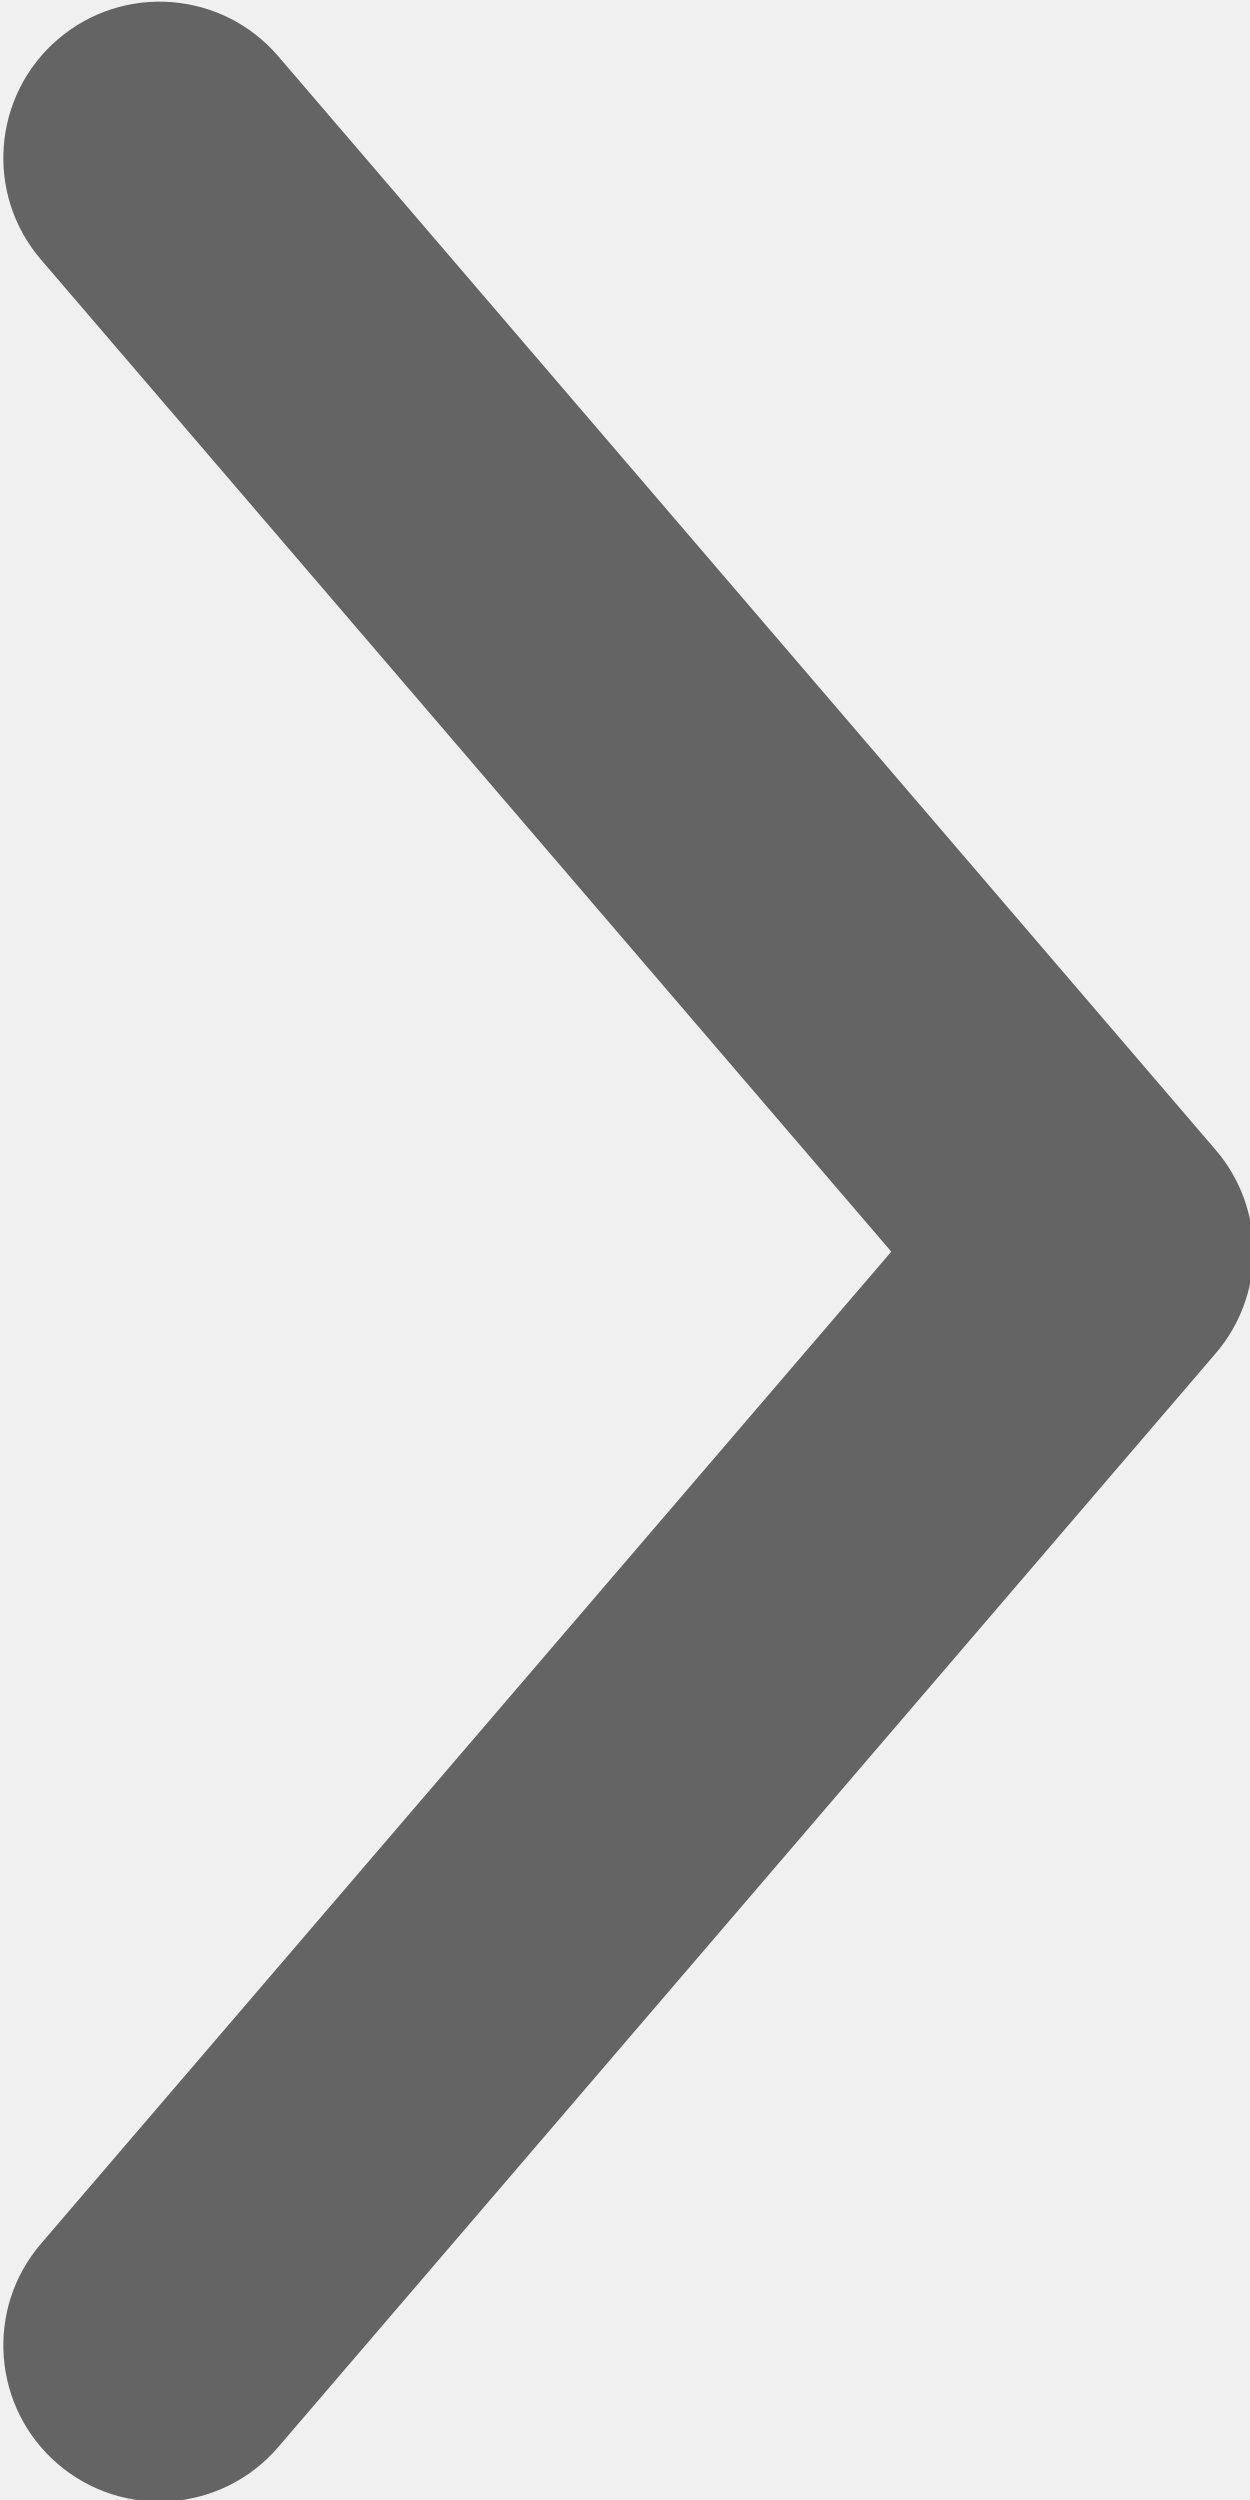
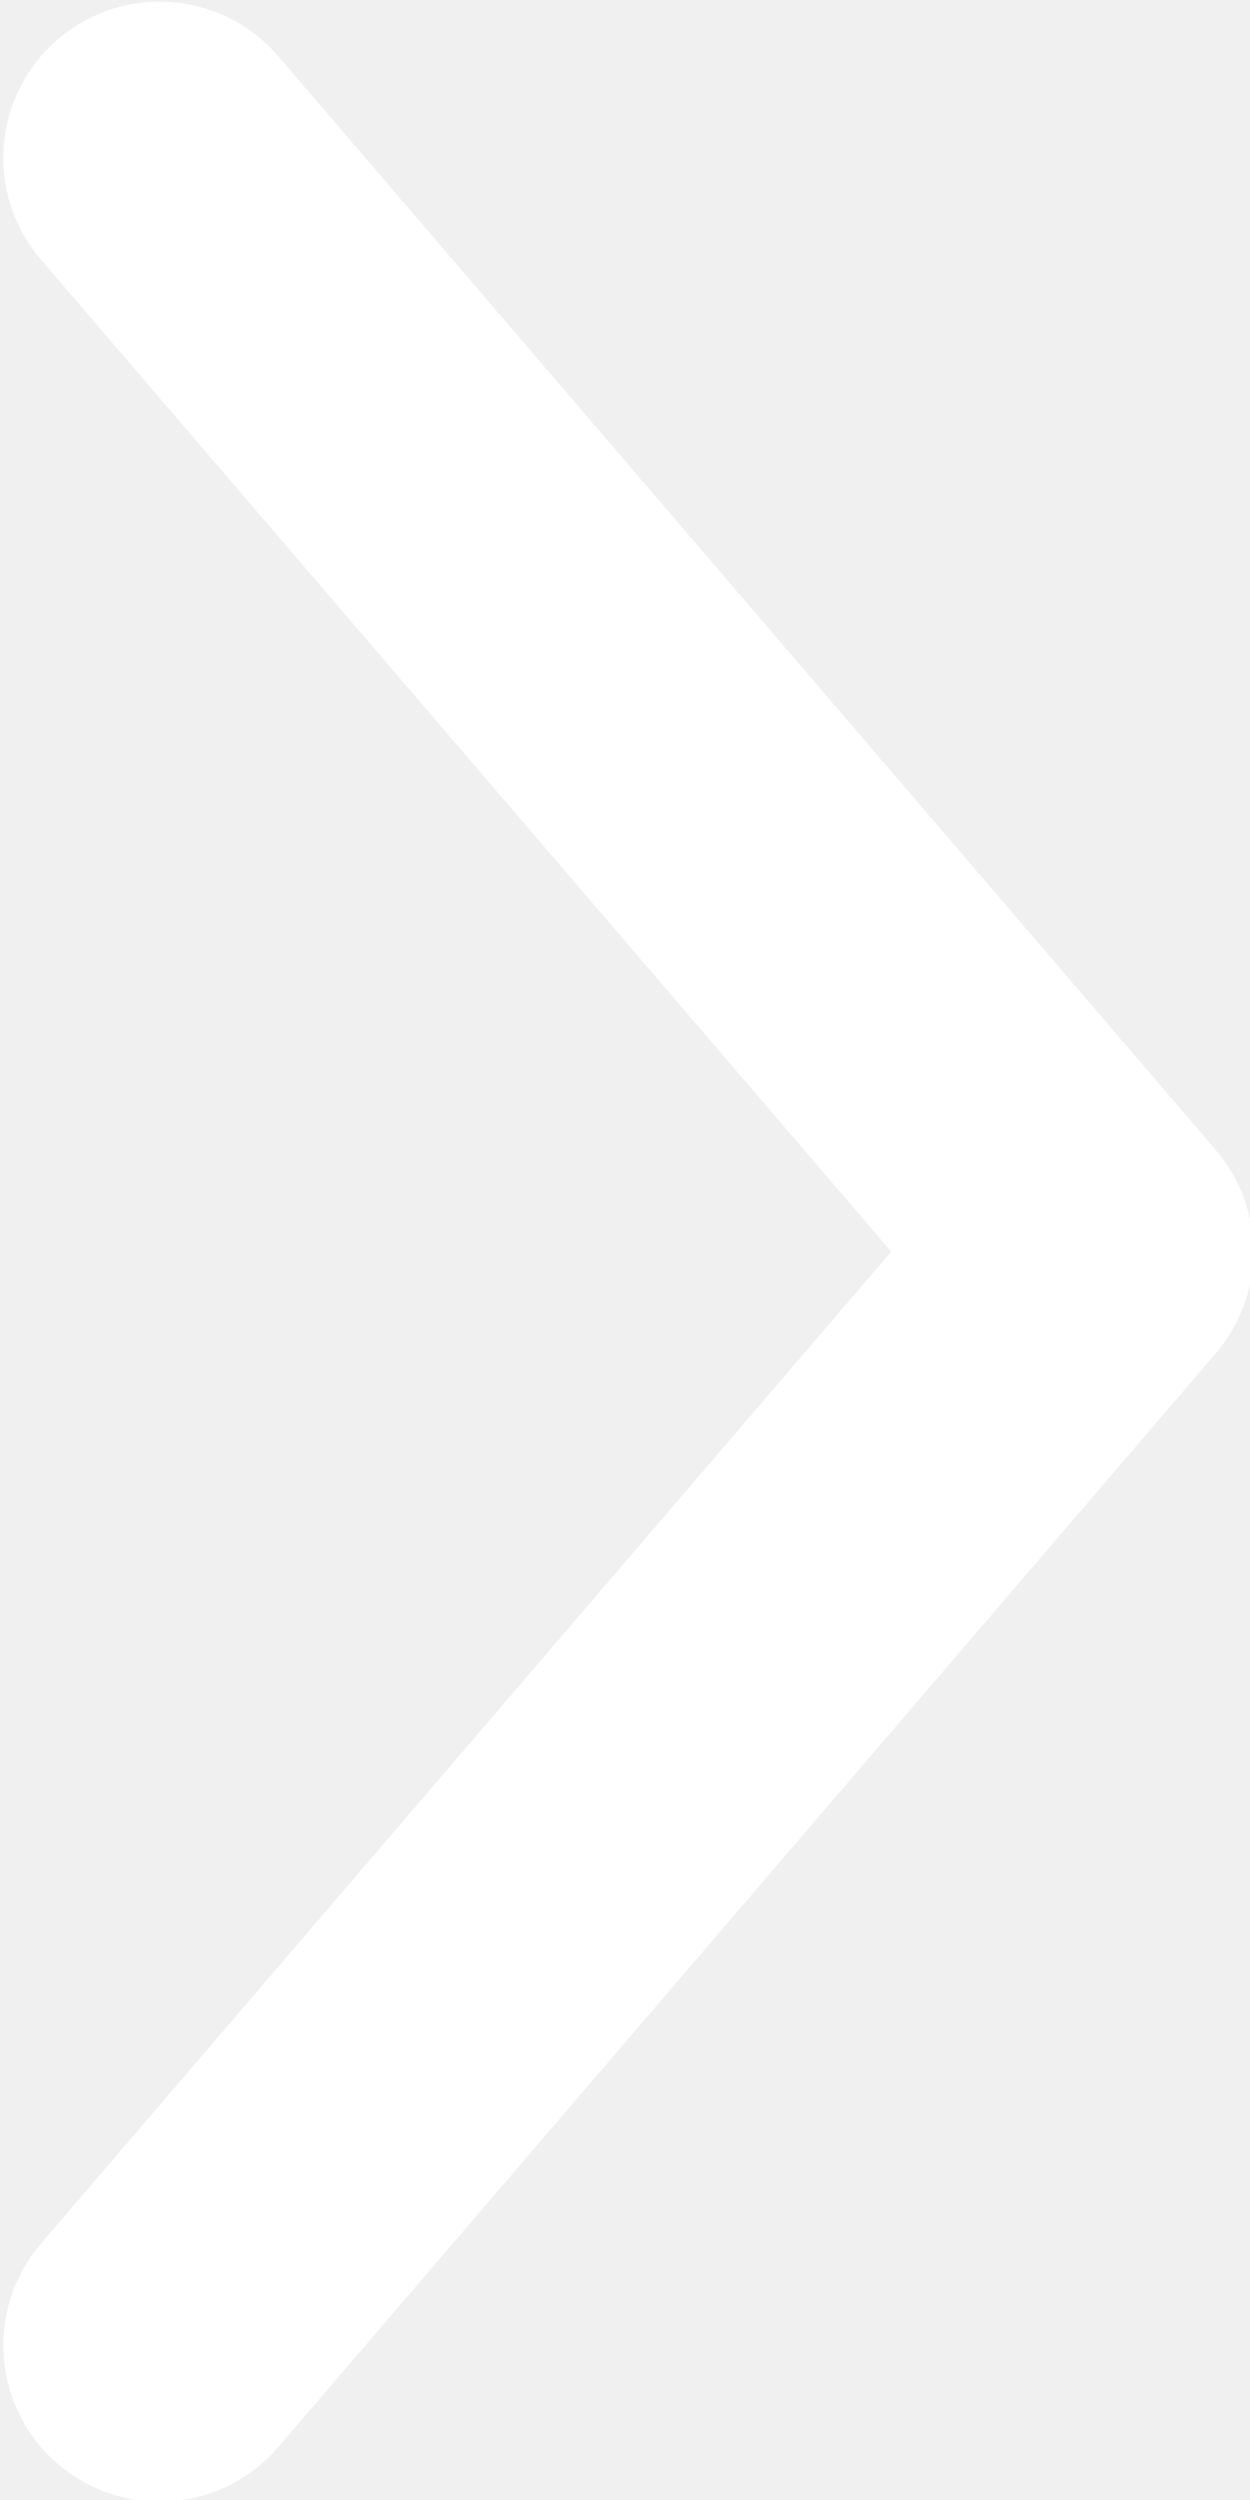
<svg xmlns="http://www.w3.org/2000/svg" width="250" height="500" viewBox="0 0 250 500">
-   <path id="Path" fill="#646464" fill-rule="evenodd" stroke="none" d="M 11.58 7.857 C -1.523 19.089 -3.042 38.817 8.189 51.92 L 178.257 250.333 L 8.189 448.745 C -3.042 461.848 -1.523 481.576 11.58 492.81 C 24.683 504.041 44.411 502.523 55.645 489.419 L 243.143 270.67 C 253.174 258.967 253.174 241.698 243.143 229.995 L 55.645 11.246 C 44.411 -1.858 24.683 -3.375 11.58 7.857 Z" />
+   <path id="Path" fill="#ffffff" fill-rule="evenodd" stroke="none" d="M 11.58 7.857 C -1.523 19.089 -3.042 38.817 8.189 51.92 L 178.257 250.333 L 8.189 448.745 C -3.042 461.848 -1.523 481.576 11.58 492.81 C 24.683 504.041 44.411 502.523 55.645 489.419 L 243.143 270.67 C 253.174 258.967 253.174 241.698 243.143 229.995 L 55.645 11.246 C 44.411 -1.858 24.683 -3.375 11.58 7.857 Z" />
</svg>
